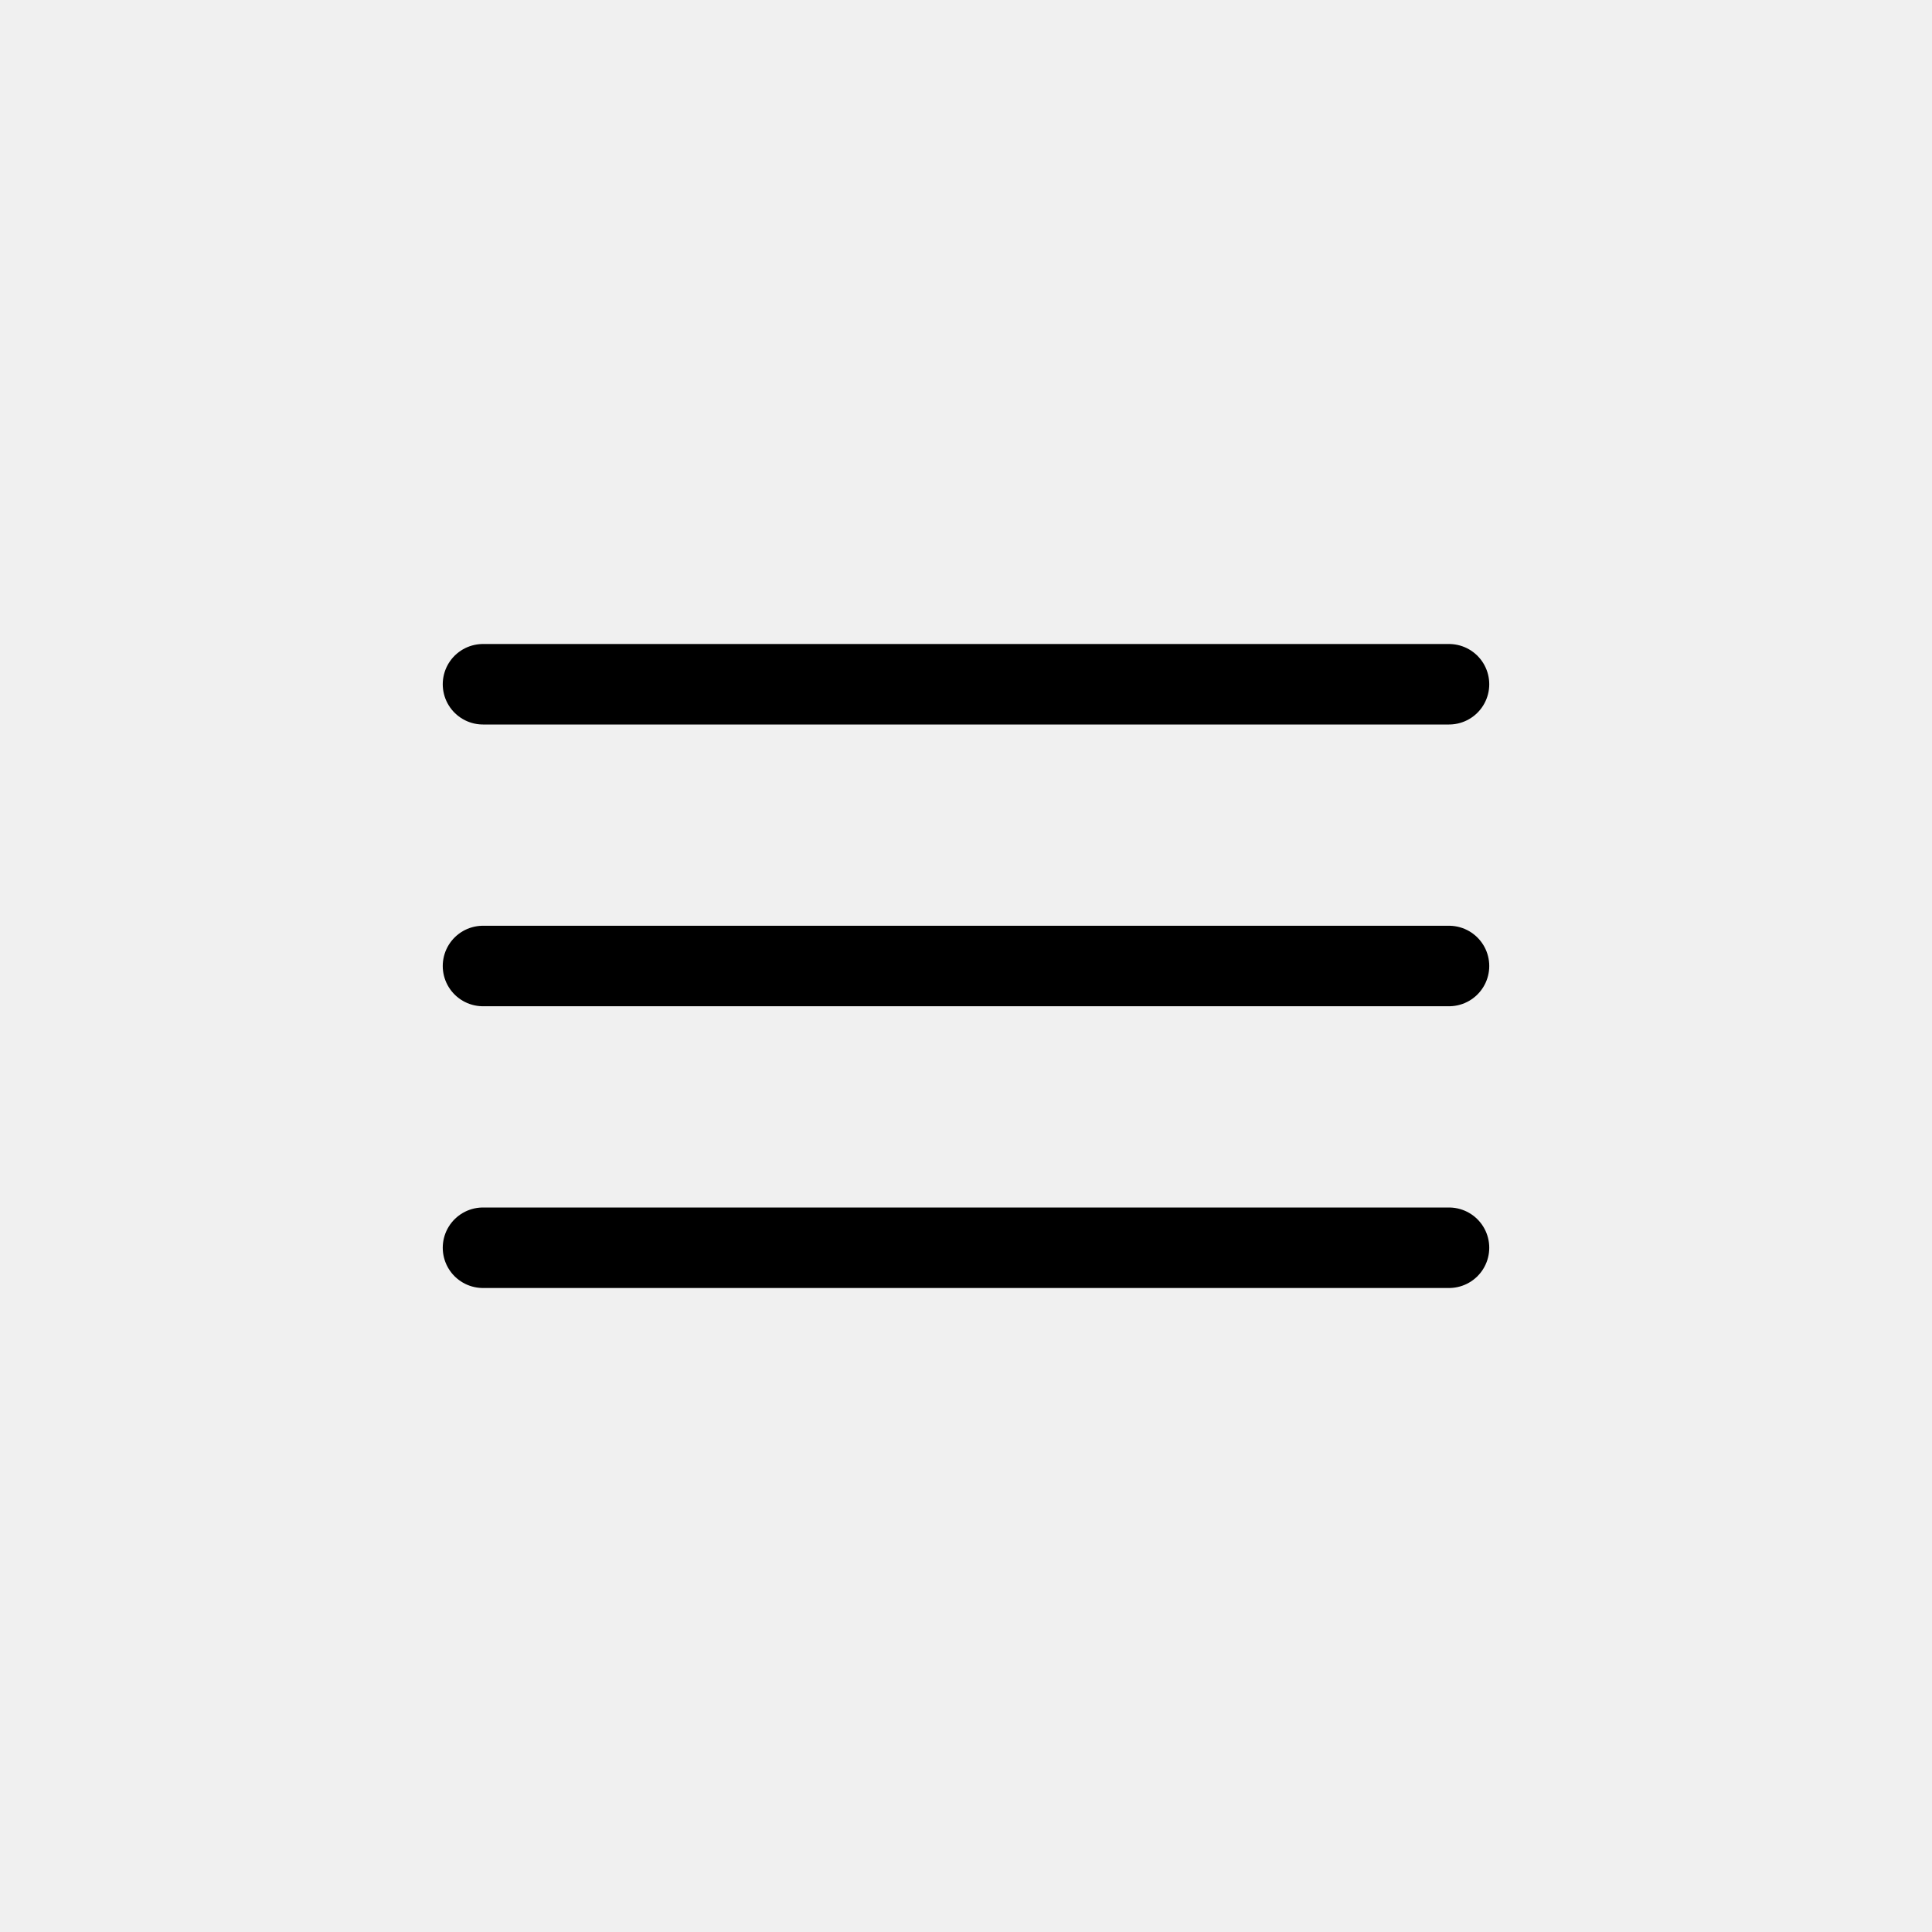
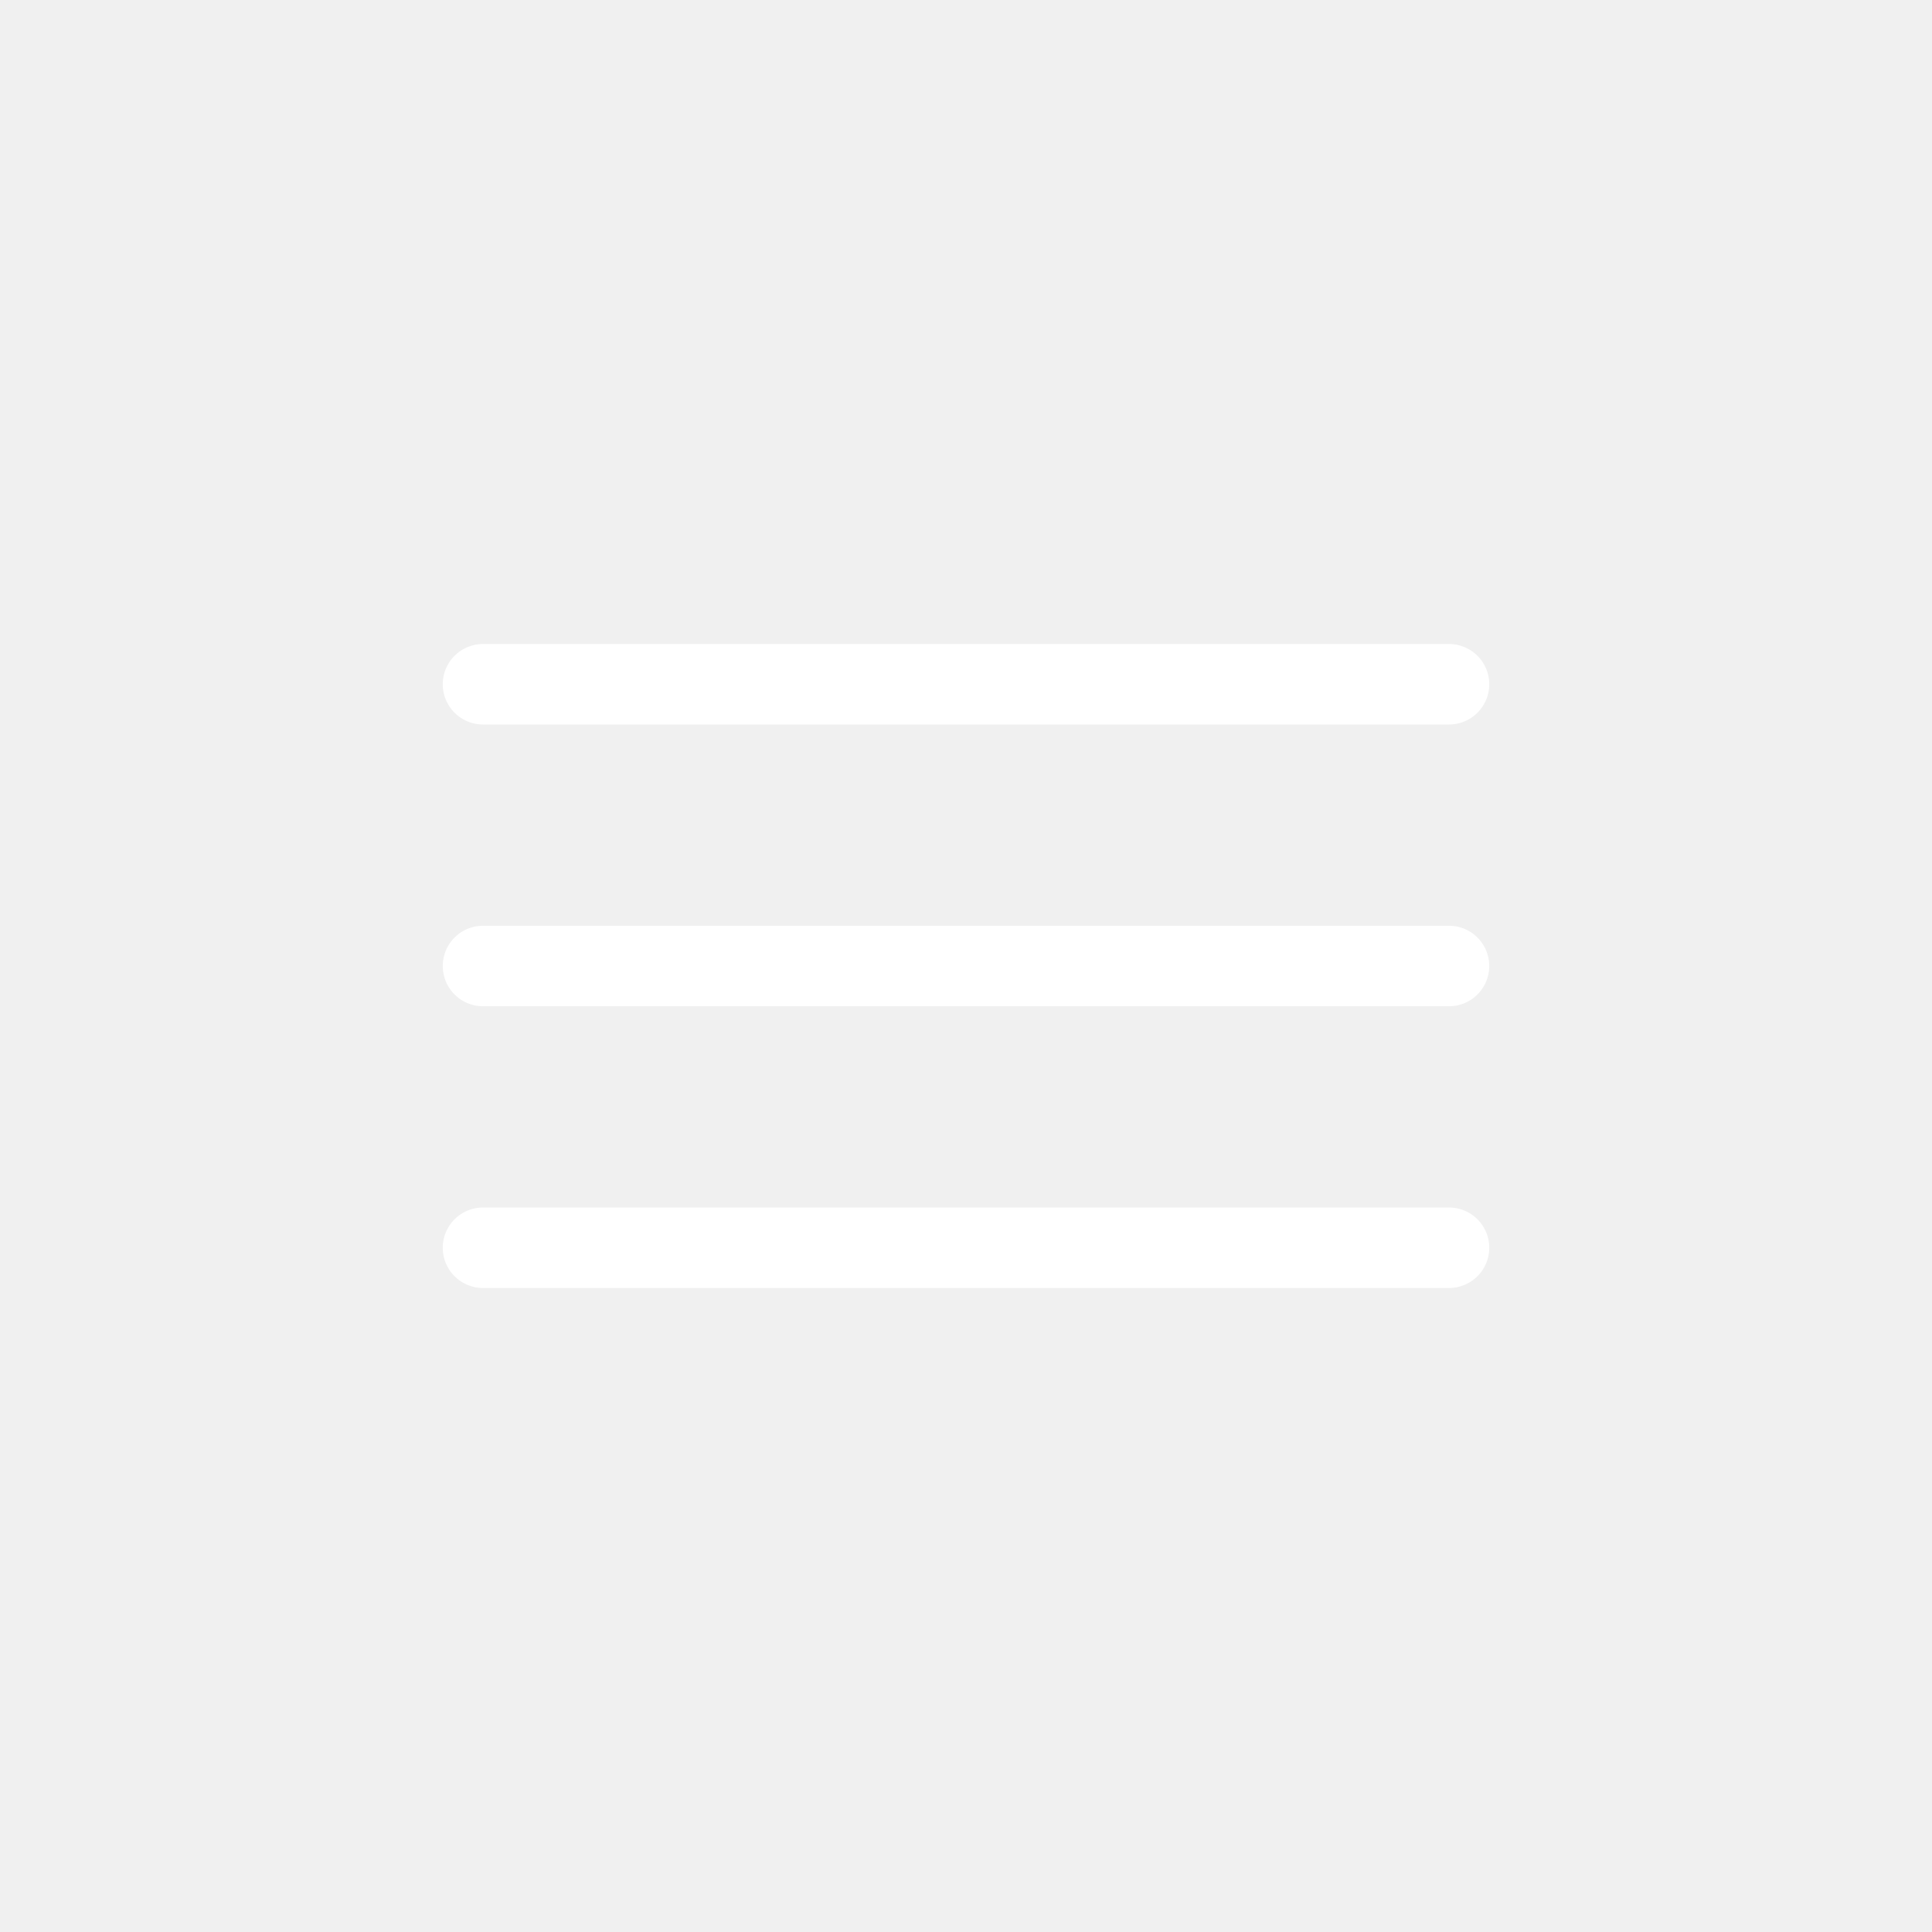
<svg xmlns="http://www.w3.org/2000/svg" width="800px" height="800px" viewBox="0 0 24 24" fill="none">
  <rect width="24" height="24" fill="none" />
-   <path d="M6 12H18" stroke="#000000" stroke-linecap="round" stroke-linejoin="round" />
-   <path d="M6 15.5H18" stroke="#000000" stroke-linecap="round" stroke-linejoin="round" />
-   <path d="M6 8.5H18" stroke="#000000" stroke-linecap="round" stroke-linejoin="round" />
+   <path d="M6 12H18" stroke="#FFFFFF" stroke-linecap="round" stroke-linejoin="round" />
+   <path d="M6 15.5H18" stroke="#FFFFFF" stroke-linecap="round" stroke-linejoin="round" />
+   <path d="M6 8.5H18" stroke="#FFFFFF" stroke-linecap="round" stroke-linejoin="round" />
</svg>
